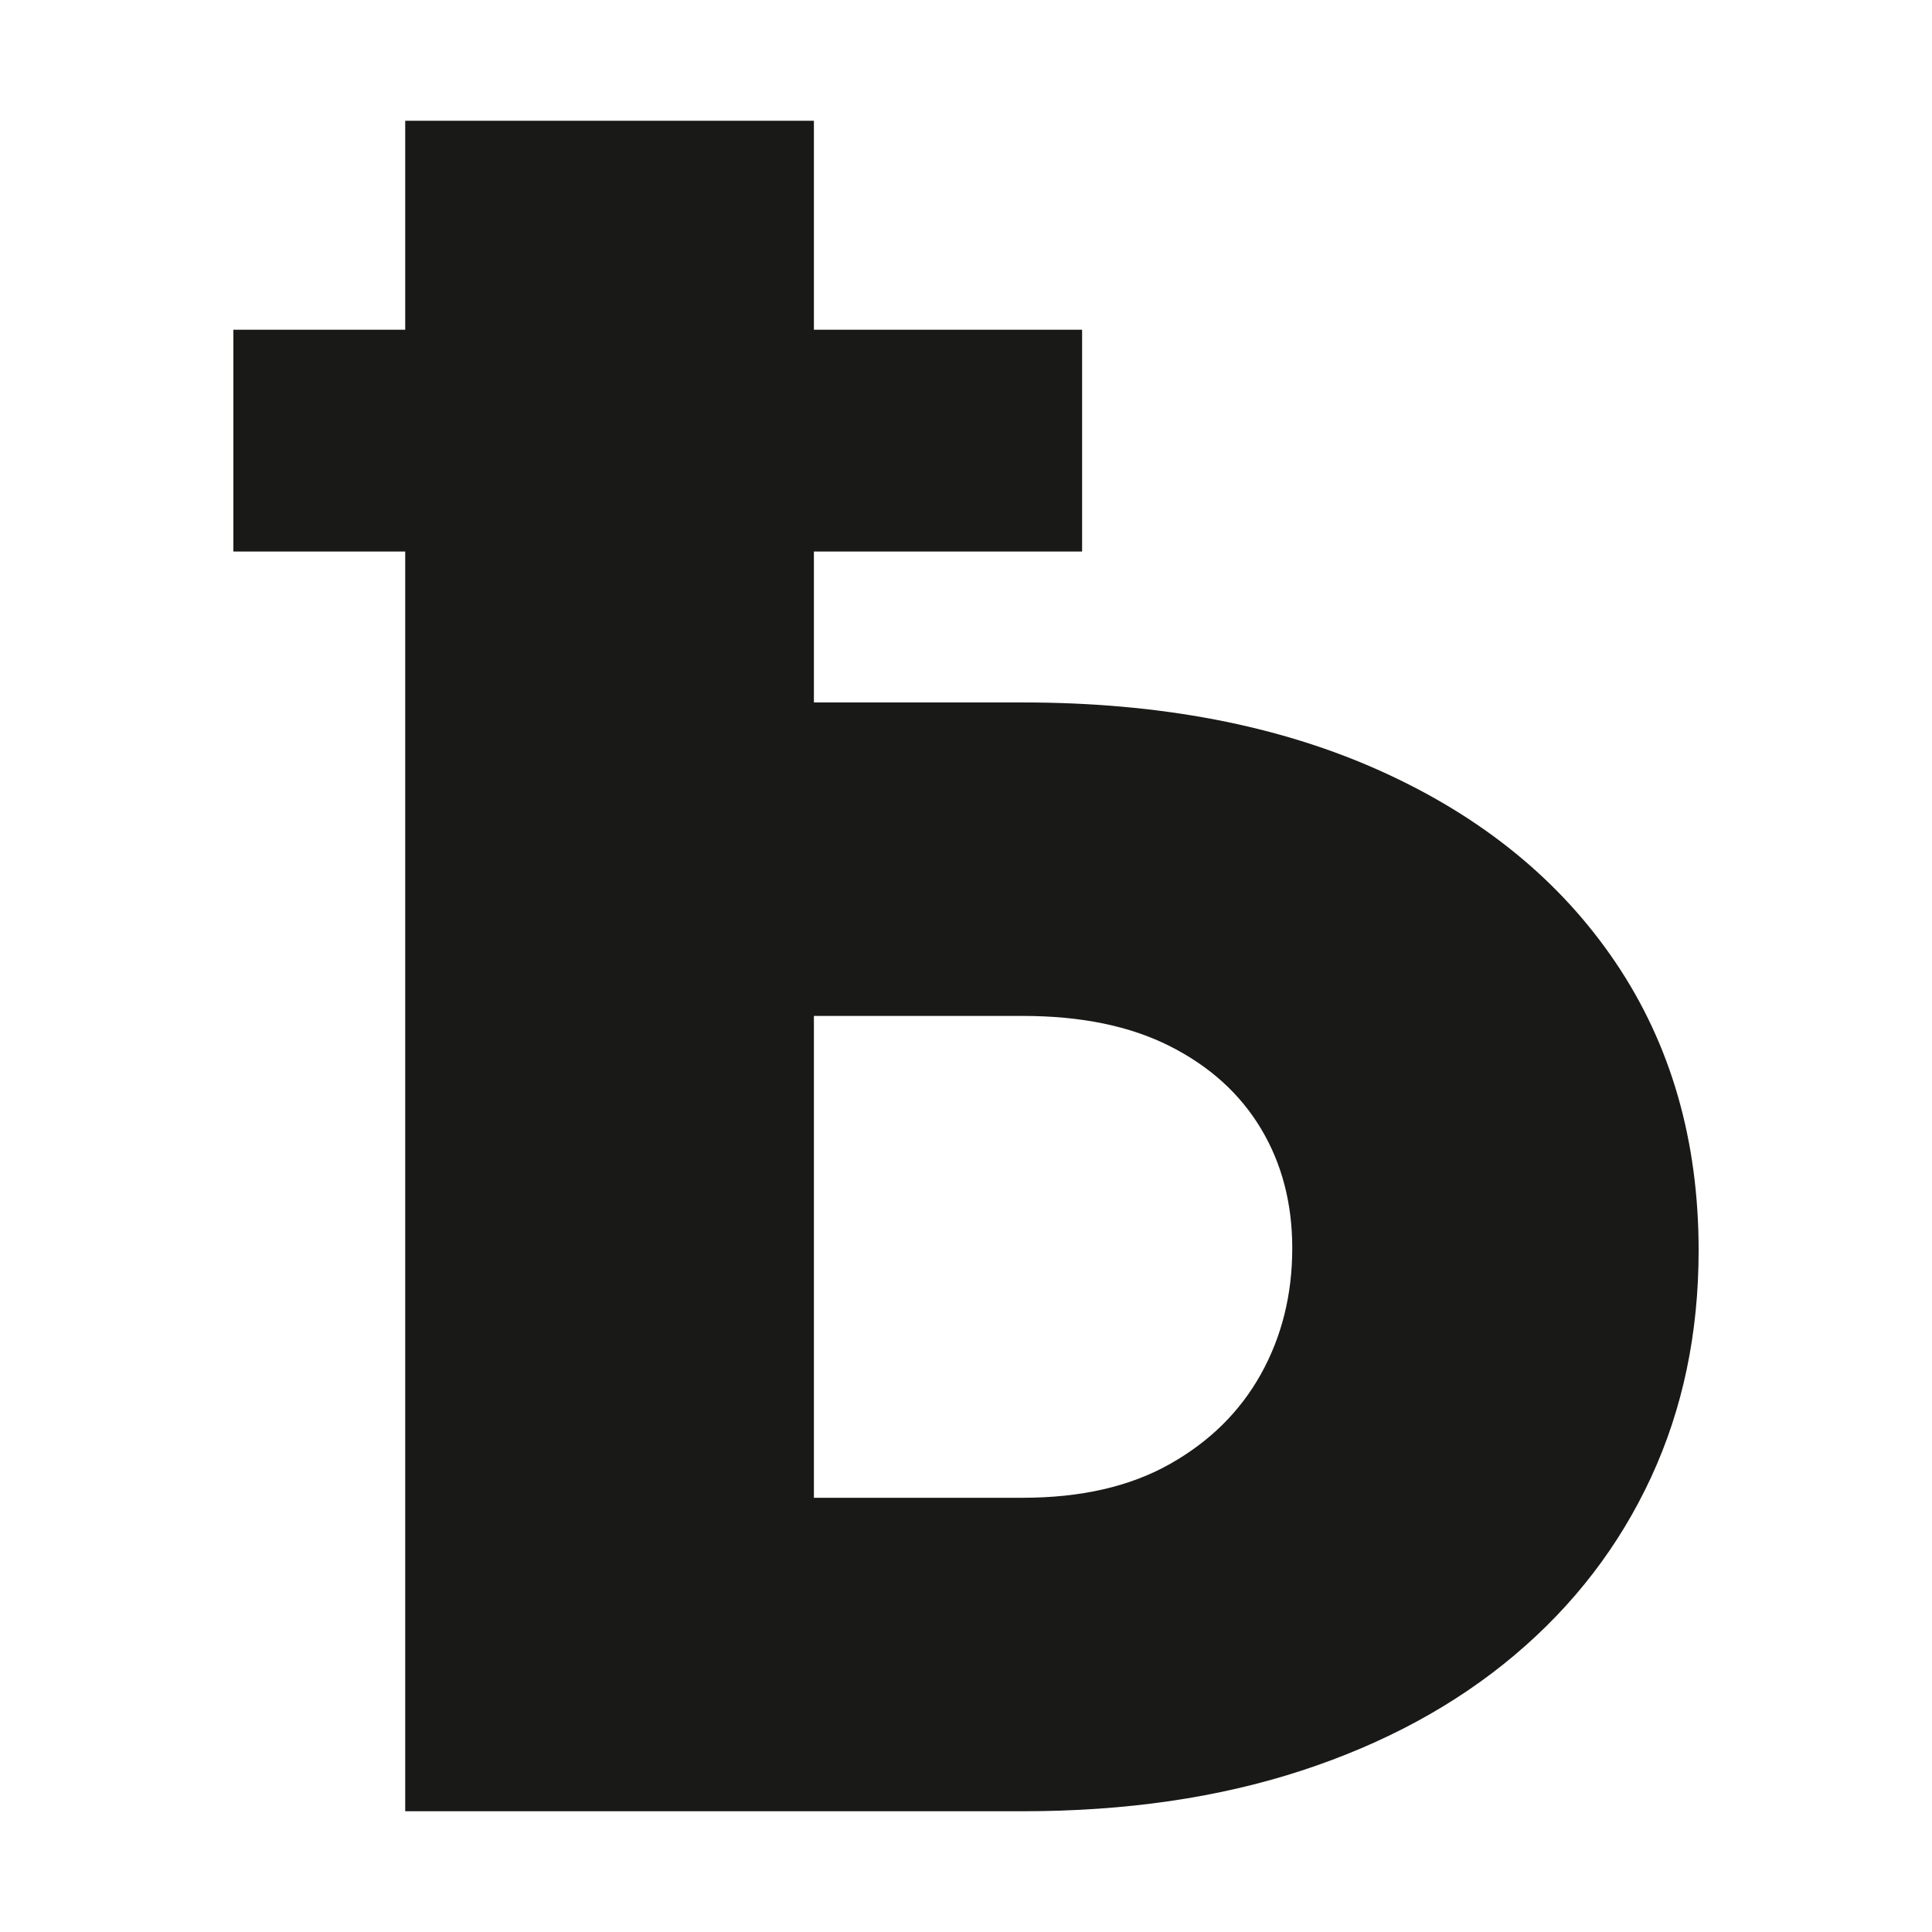
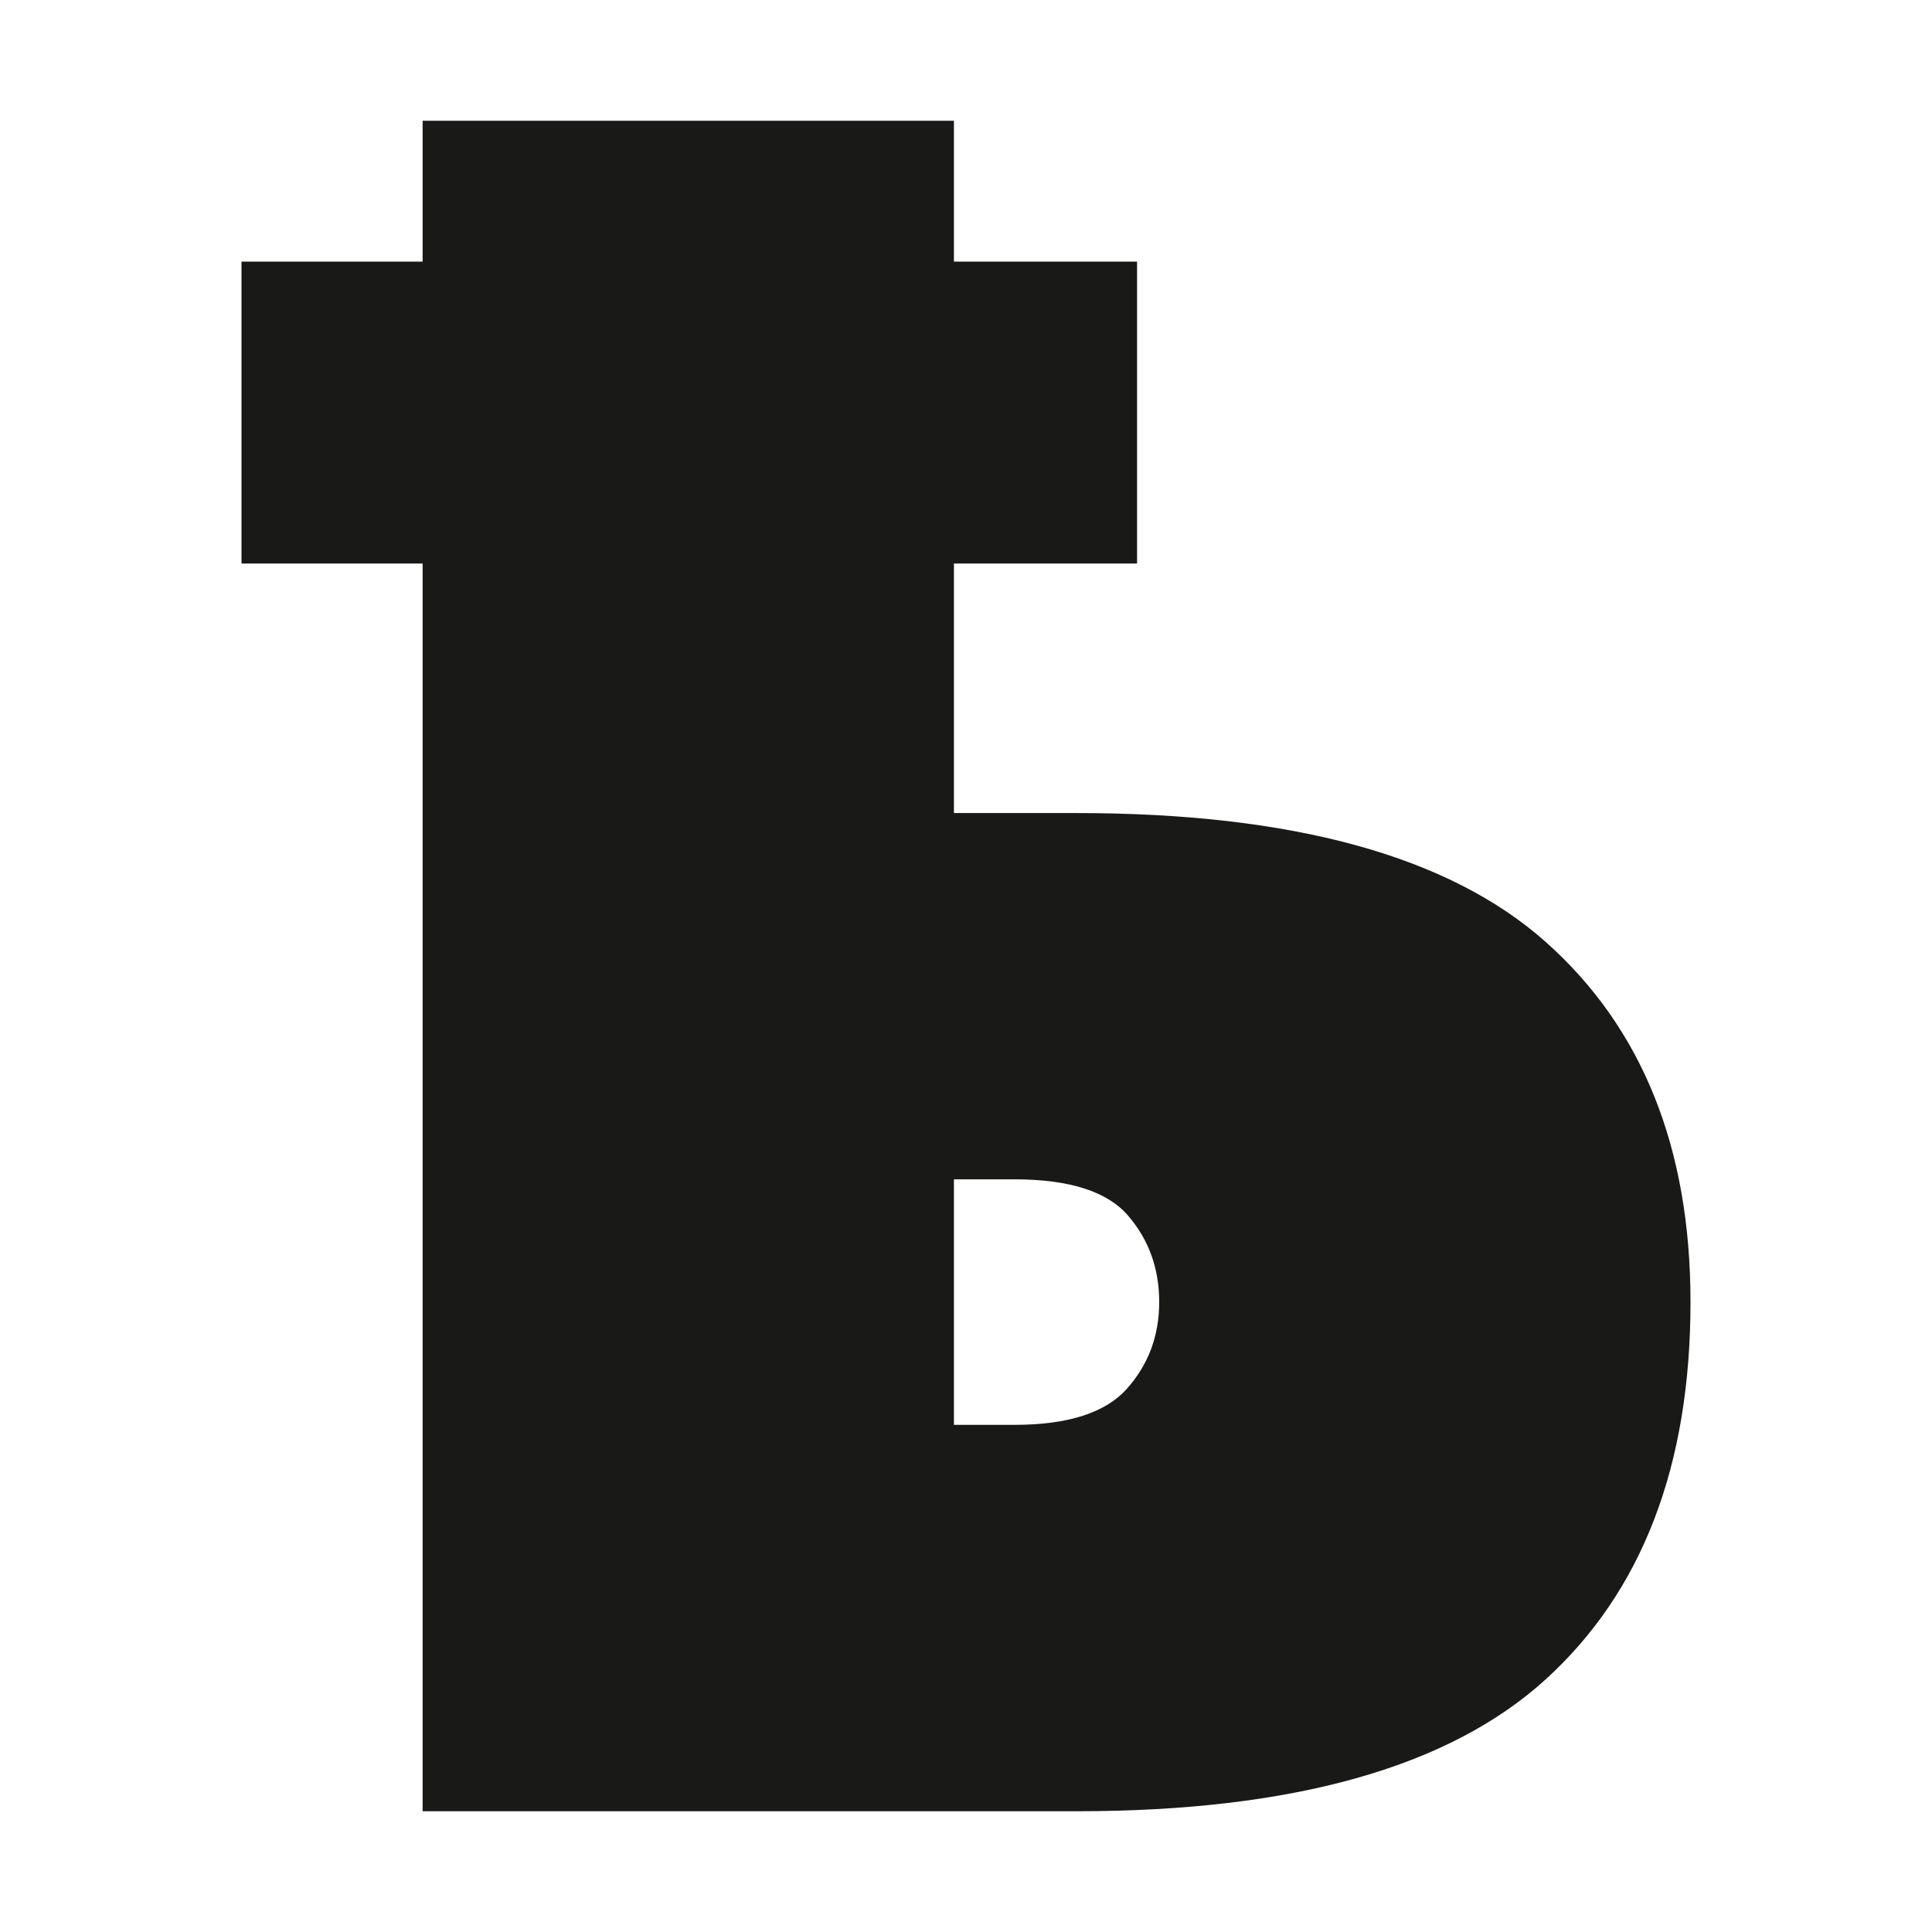
<svg xmlns="http://www.w3.org/2000/svg" viewBox="0 0 512 512" fill="#191A18">
-   <path transform="translate(72.9231 480) scale(0.307692 -0.307692)" d="M331 955H644Q821 955 952.0 896.0Q1083 837 1154.5 731.0Q1226 625 1226 483Q1226 376 1185.0 287.5Q1144 199 1067.5 134.5Q991 70 884.0 35.0Q777 0 644 0H112V1456H464V270H644Q719 270 770.5 299.0Q822 328 849.0 376.5Q876 425 876 485Q876 543 849.0 588.0Q822 633 770.5 659.0Q719 685 644 685H331ZM695 1276V1085H-36V1276Z" />
+   <path transform="translate(90.6667 480) scale(0.533333 -0.533333)" d="M40 0V620H-50V770H40V840H304V770H395V620H304V496H365Q526 496 598 432Q670 368 670 253Q670 131 598 65.5Q526 0 365 0ZM304 192H334Q374 192 390 210Q406 228 406 253Q406 278 390.5 296Q375 314 334 314H304Z" />
</svg>
